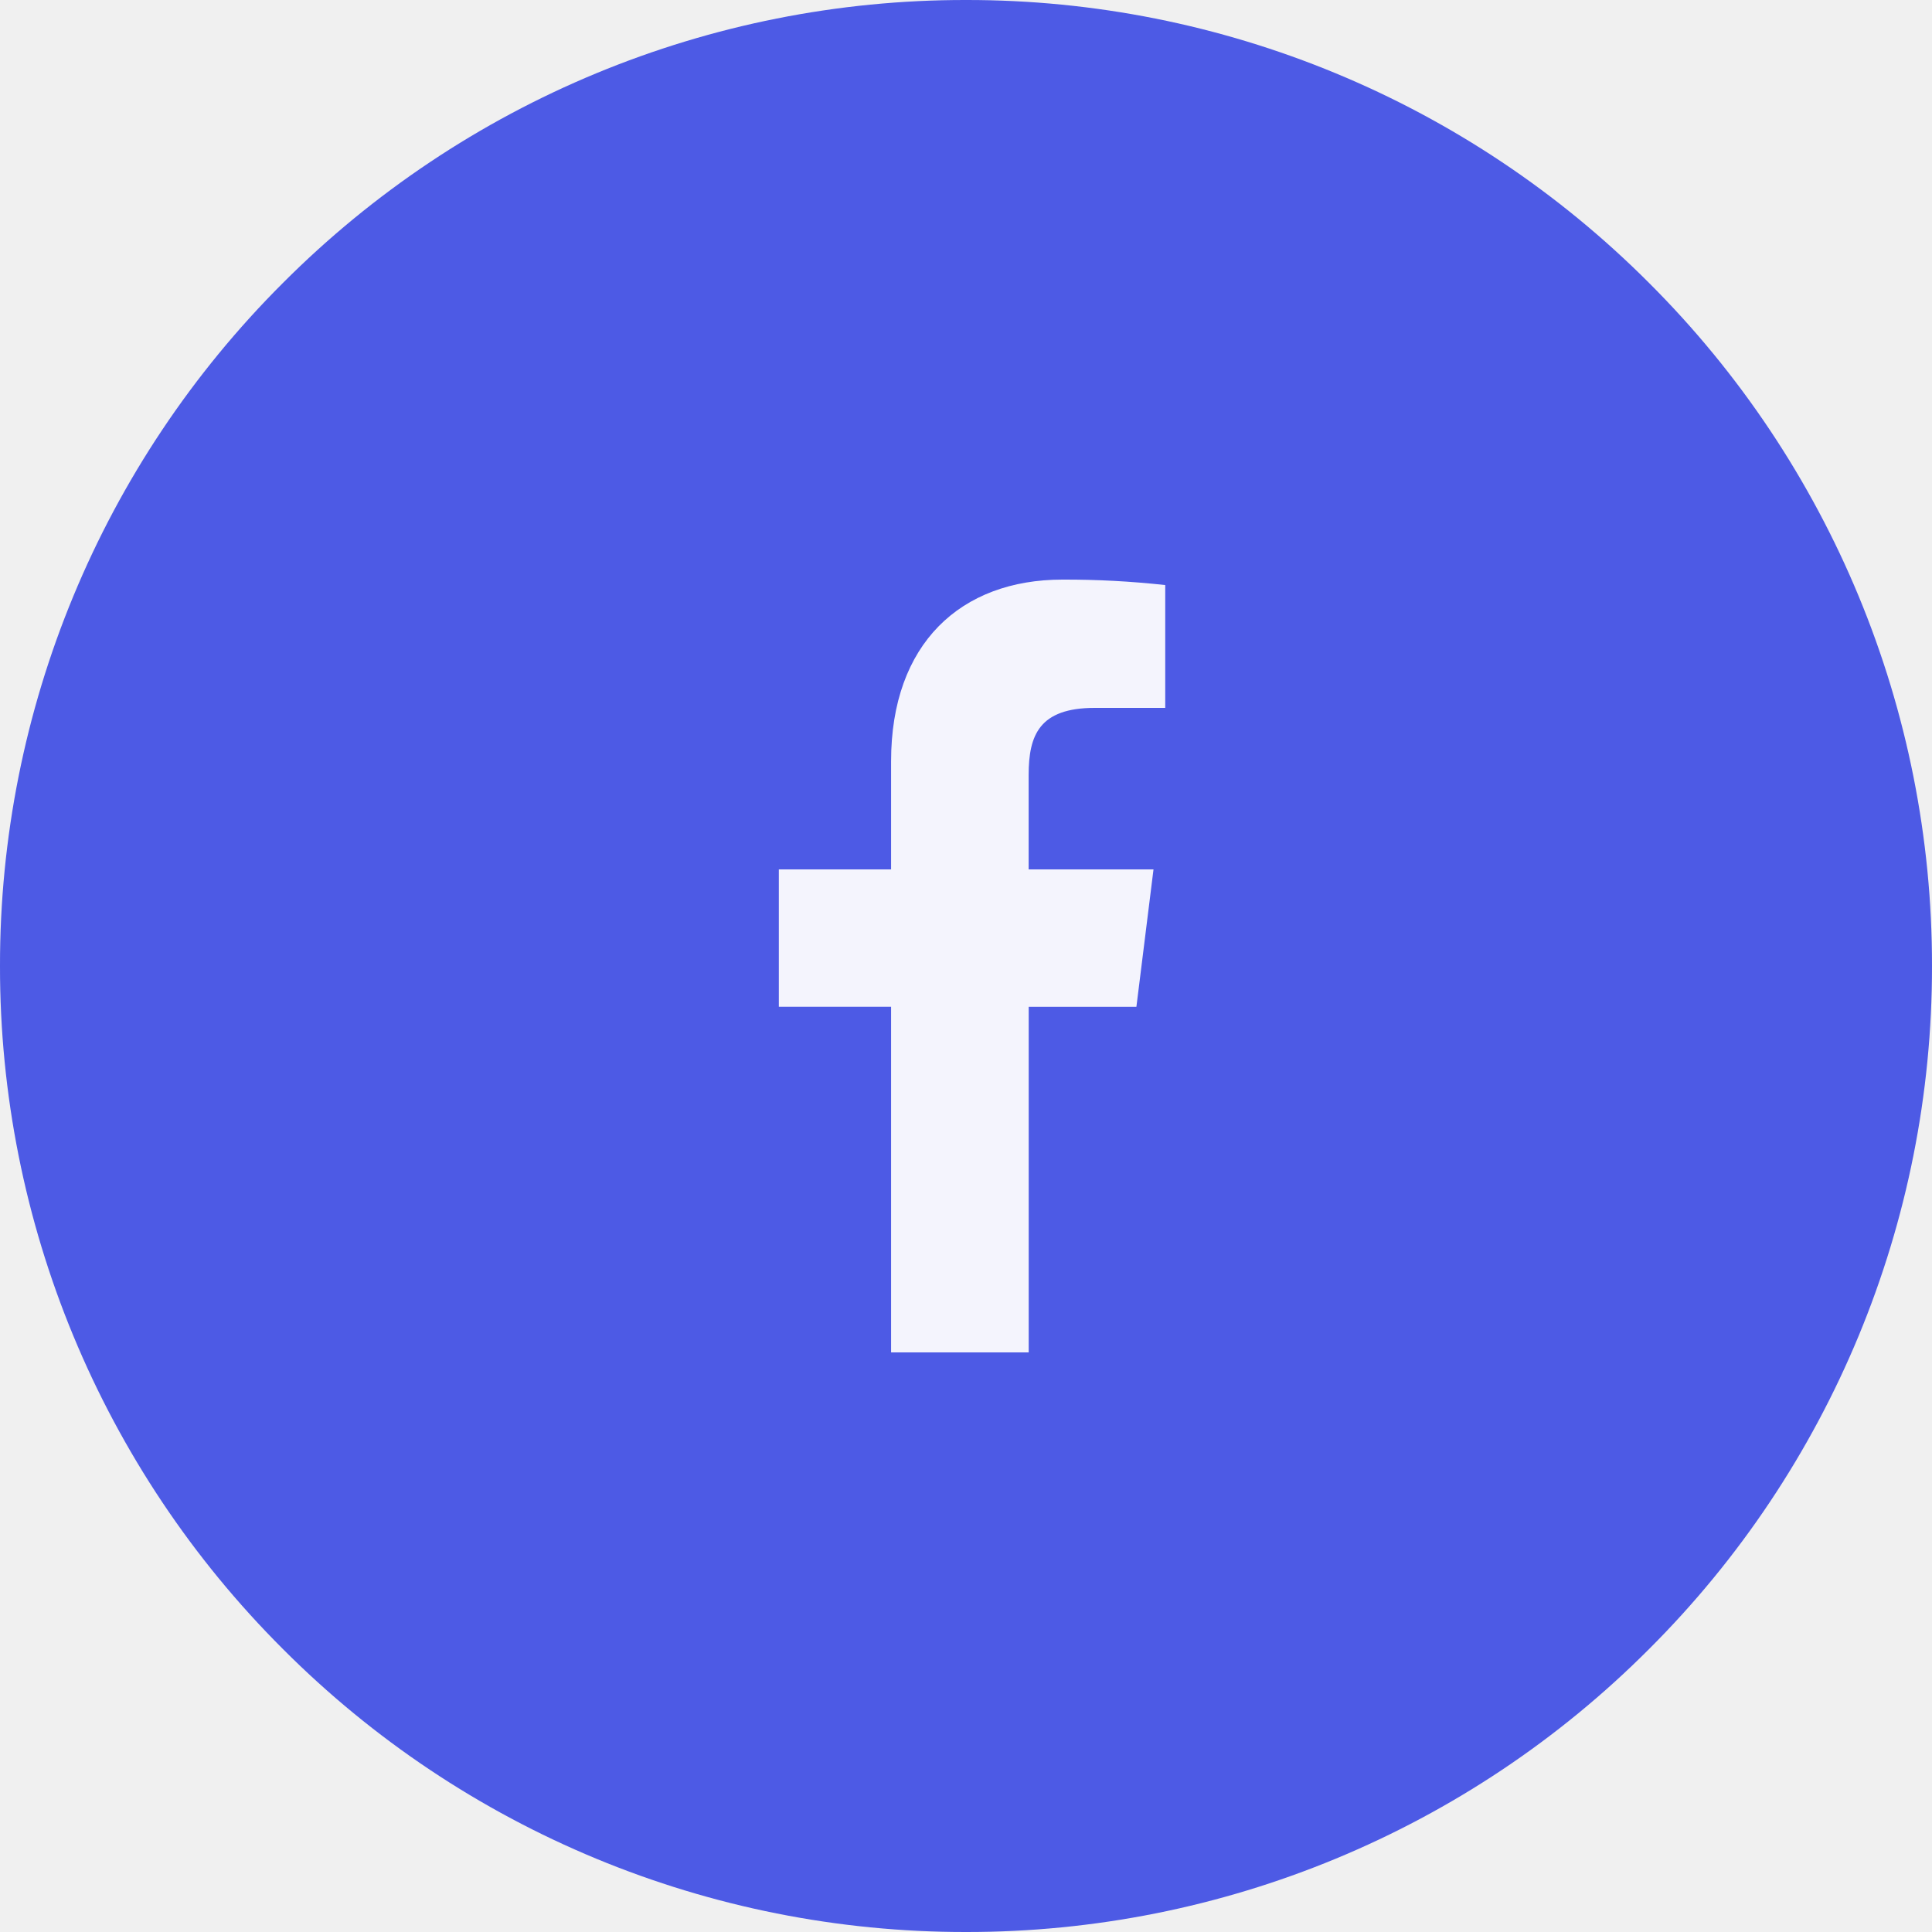
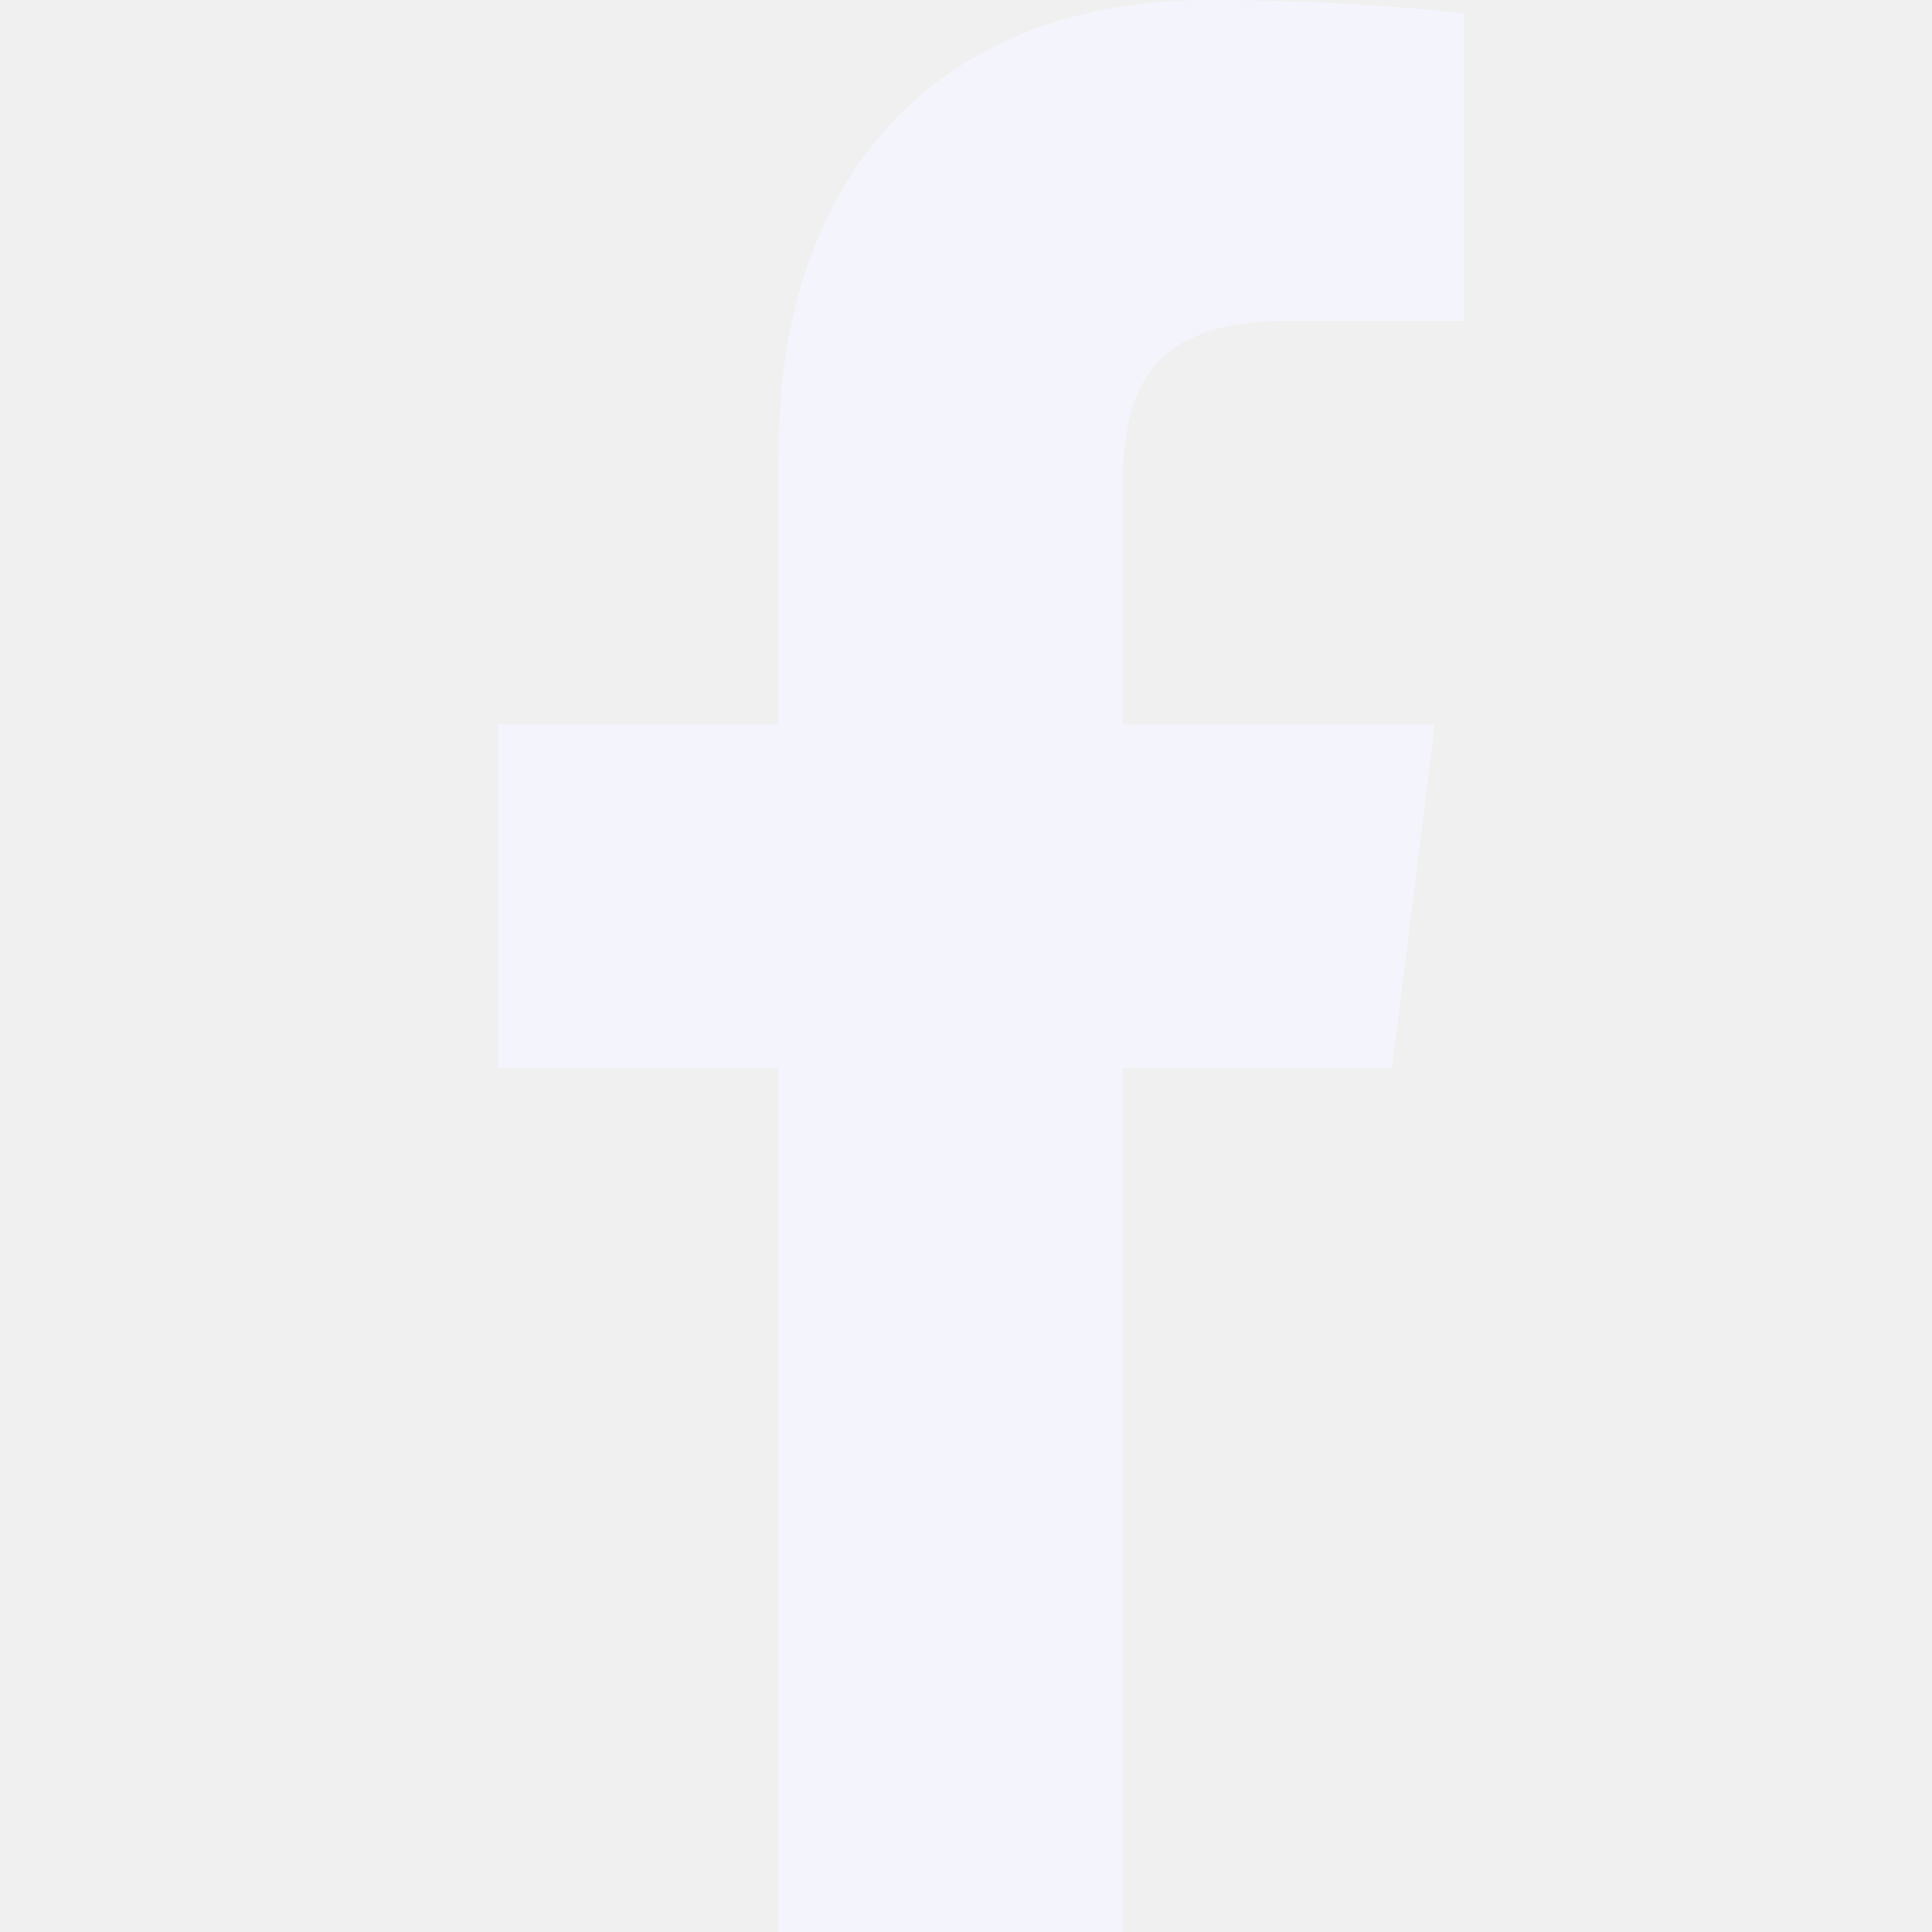
- <svg xmlns="http://www.w3.org/2000/svg" width="40" height="40" fill="none">
-   <path fill="#4D5AE5" d="M40 20a19.937 19.937 0 0 1-5.858 14.142A19.937 19.937 0 0 1 20 40a19.937 19.937 0 0 1-14.142-5.858A19.937 19.937 0 0 1 0 20 19.938 19.938 0 0 1 5.858 5.858 19.938 19.938 0 0 1 20 0a19.937 19.937 0 0 1 14.142 5.858A19.937 19.937 0 0 1 40 20Z" />
+ <svg xmlns="http://www.w3.org/2000/svg" width="24" height="24" fill="none">
  <g clip-path="url(#a)">
-     <path fill="#F4F4FD" d="M22.665 14.656h1.46v-2.543A18.885 18.885 0 0 0 21.997 12c-2.106 0-3.548 1.325-3.548 3.76V18h-2.324v2.844h2.324V28h2.849v-7.155h2.23L23.882 18h-2.585v-1.959c.001-.822.222-1.385 1.368-1.385Z" />
+     <path fill="#F4F4FD" d="M15.997 3.985h2.191V.169C17.81.117 16.51 0 14.996 0c-3.159 0-5.323 1.987-5.323 5.639V9H6.187v4.266h3.486V24h4.274V13.267h3.345l.531-4.266h-3.877V6.062c.001-1.233.333-2.077 2.051-2.077Z" />
  </g>
  <defs>
    <clipPath id="a">
-       <path fill="#fff" d="M12 12h16v16H12z" />
+       <path fill="#fff" d="M0 0h24v24H0z" />
    </clipPath>
  </defs>
</svg>
